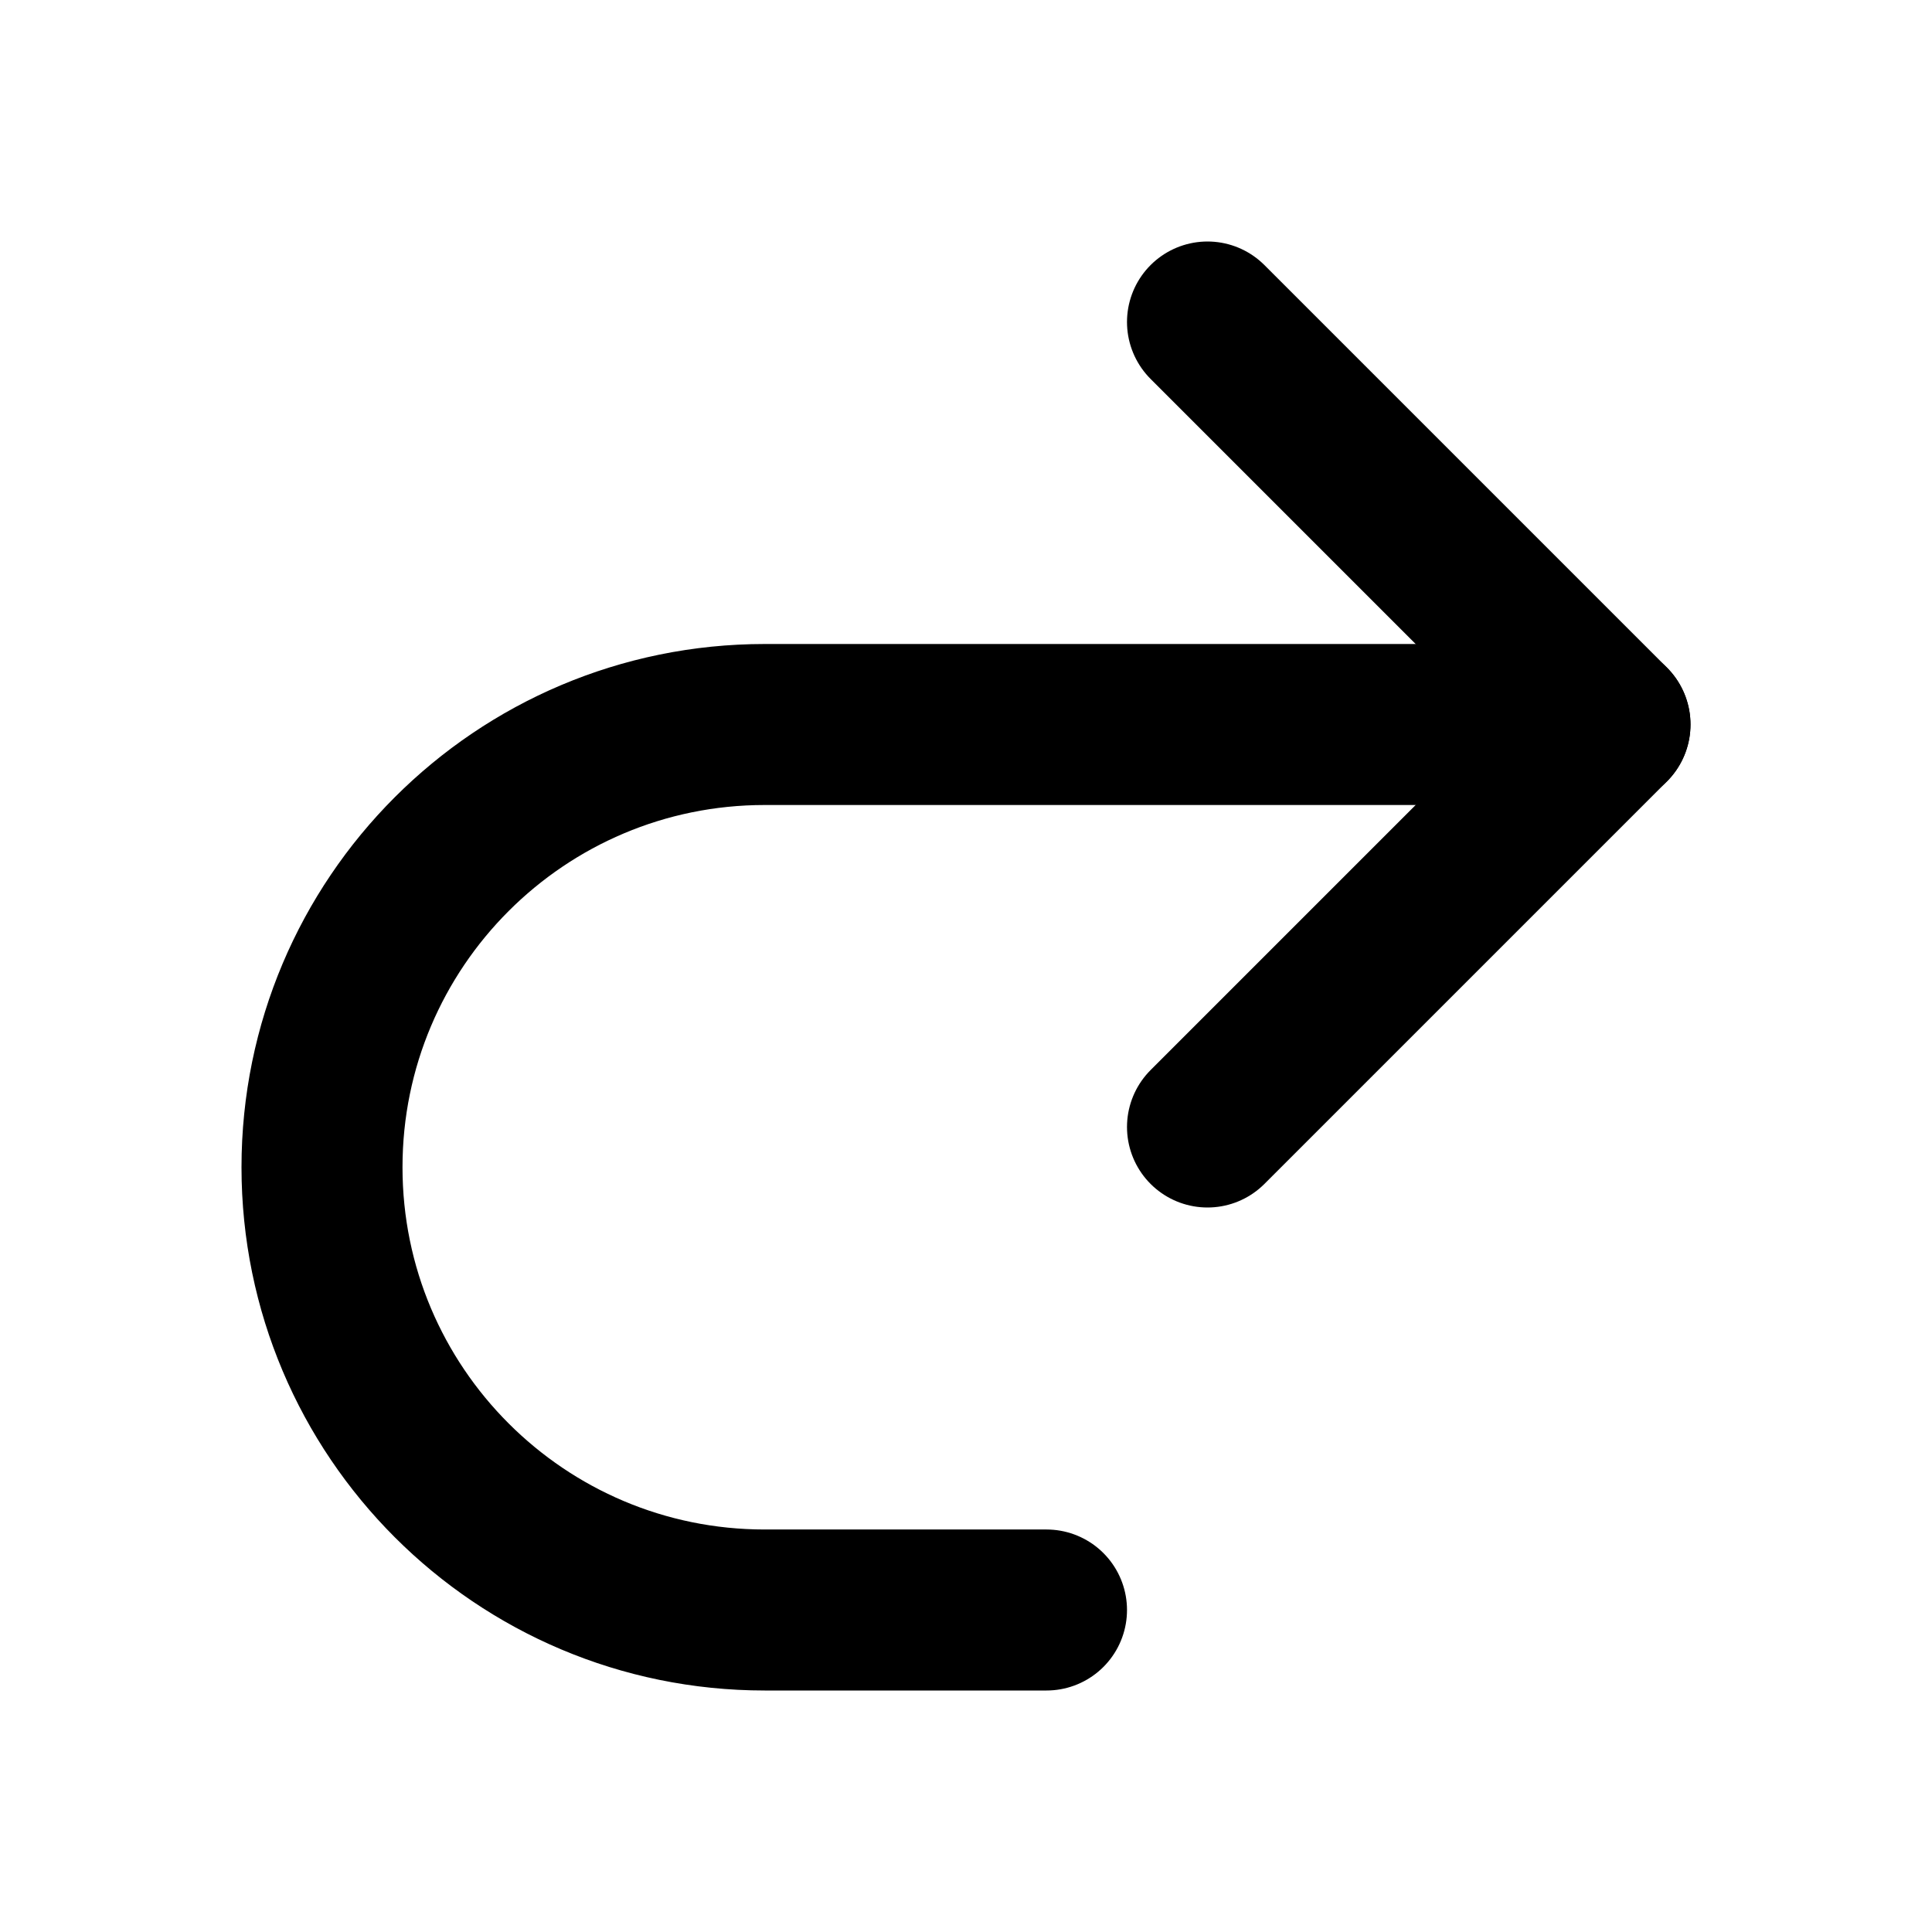
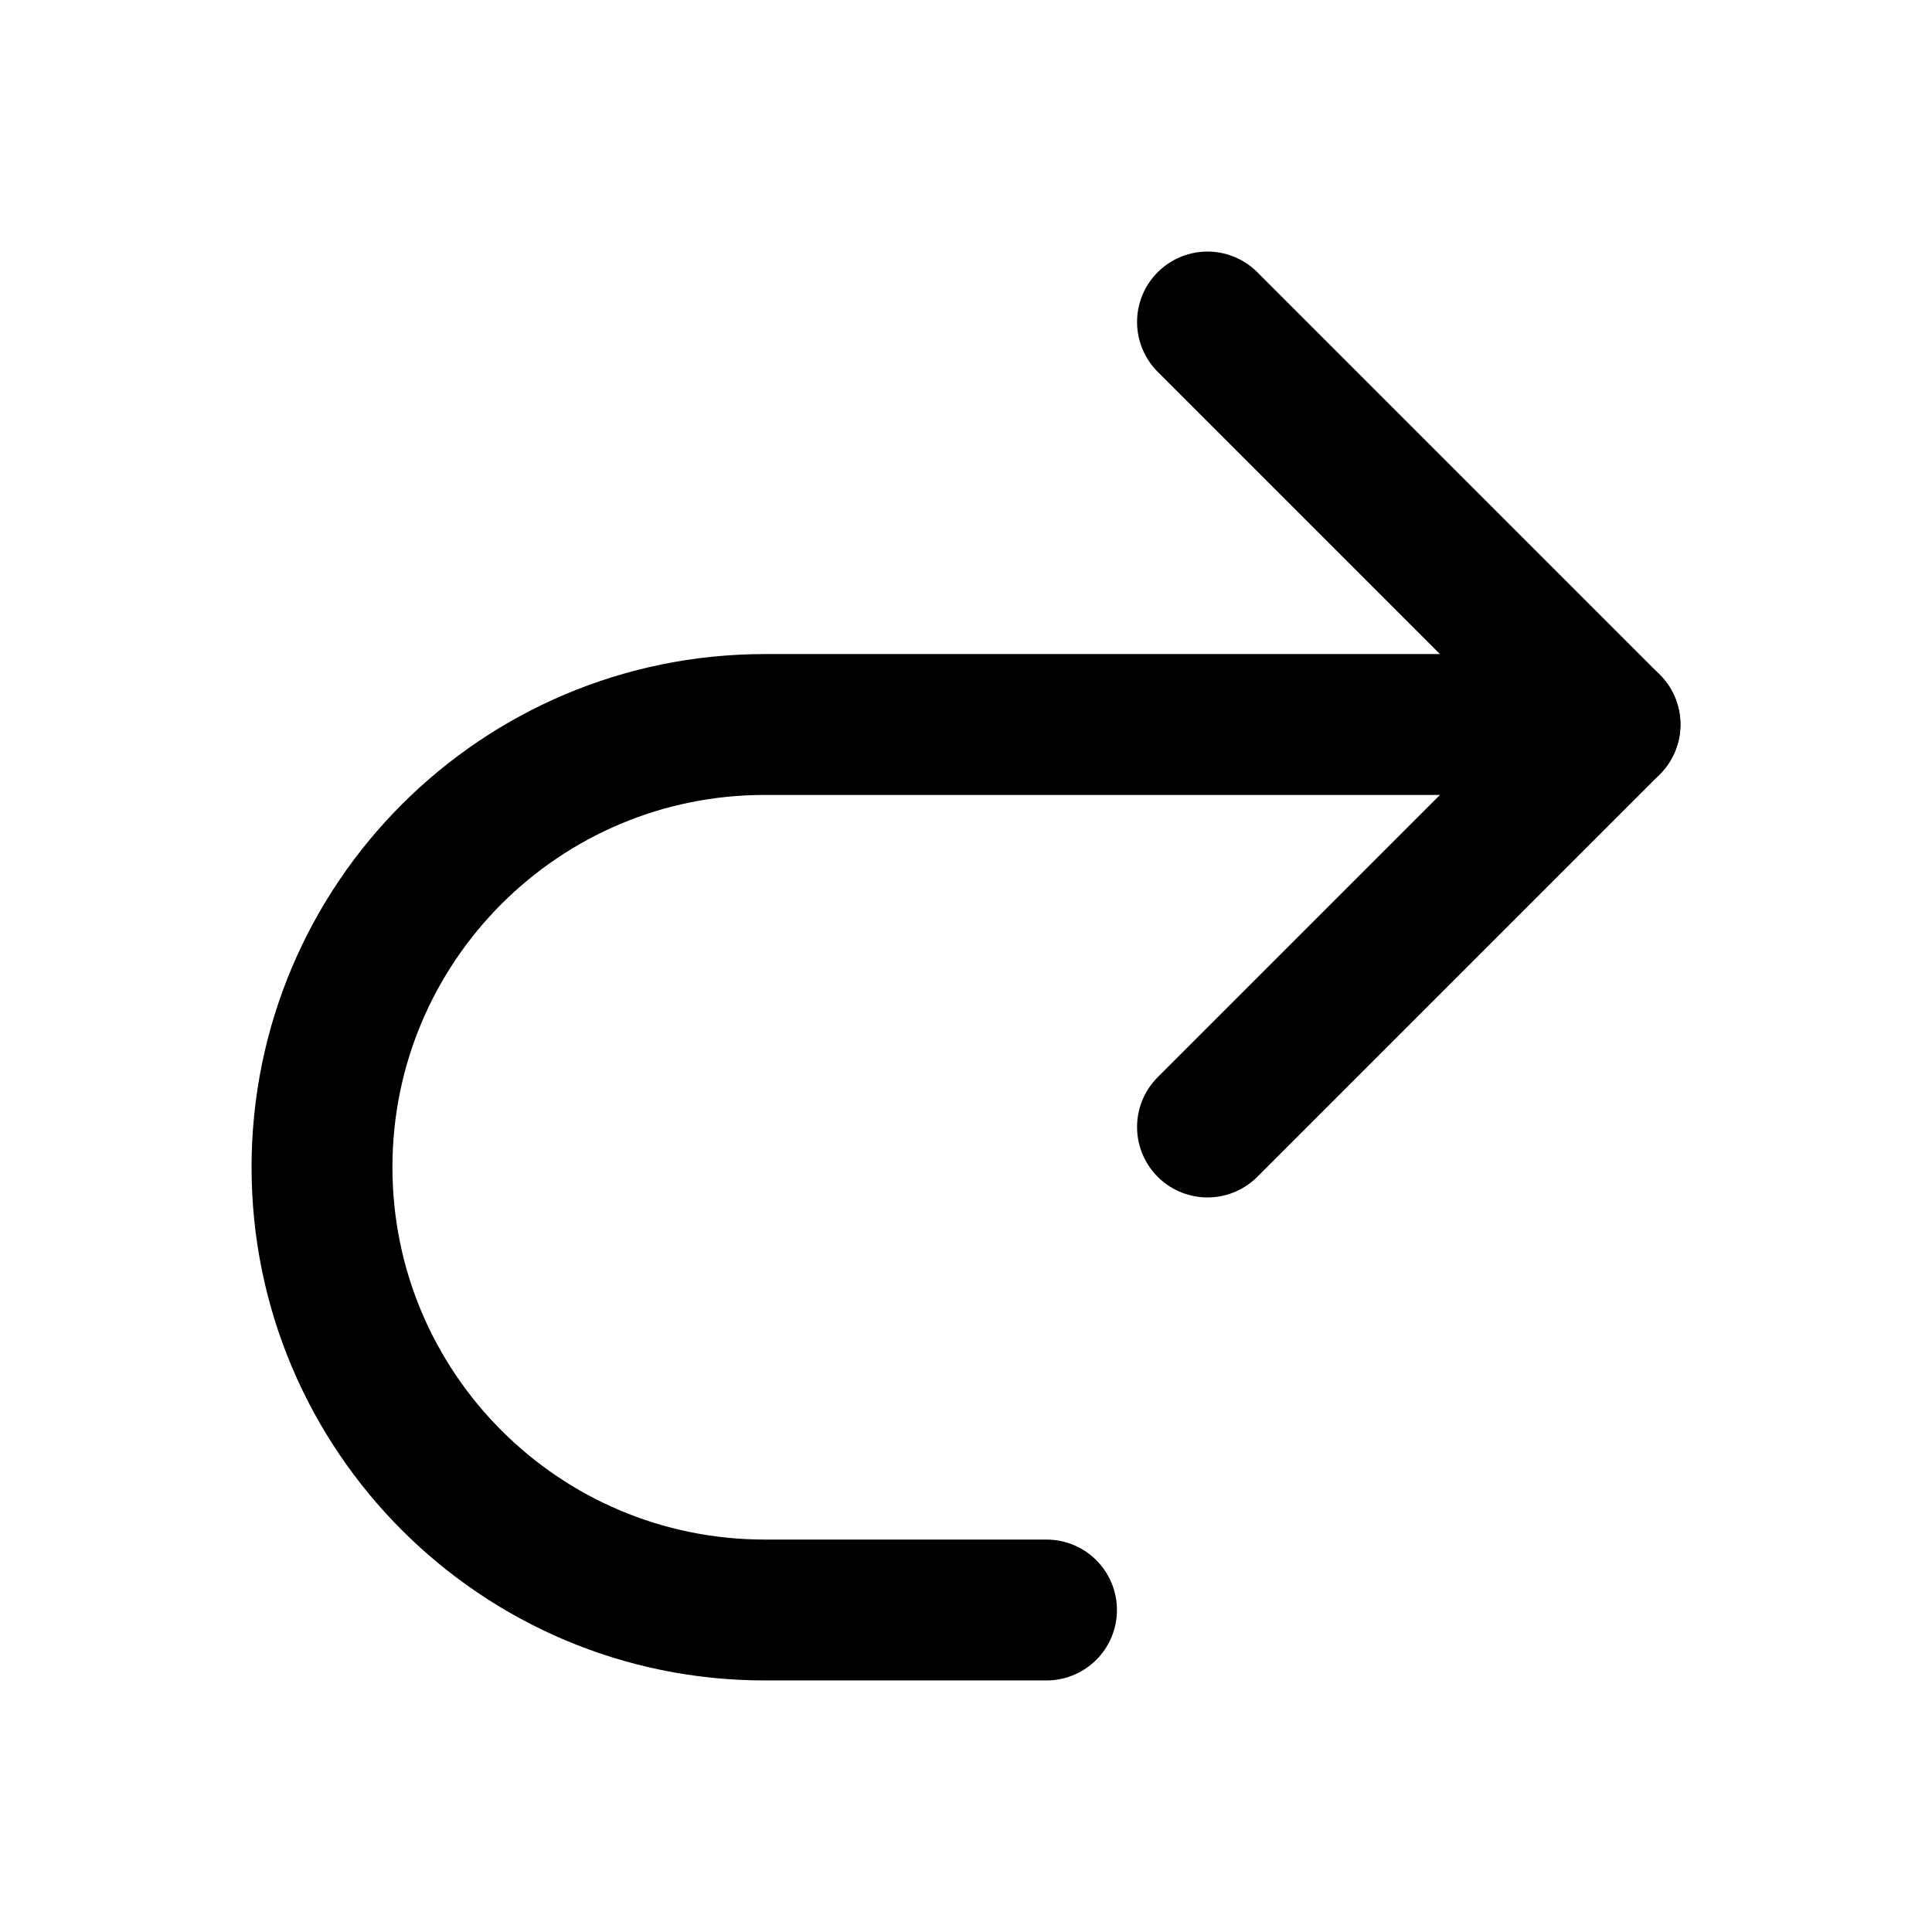
- <svg xmlns="http://www.w3.org/2000/svg" width="24" height="24" viewBox="0 0 24 24" fill="none" stroke="currentColor" stroke-width="2" stroke-linecap="round" stroke-linejoin="round">
+ <svg xmlns="http://www.w3.org/2000/svg" width="24" height="24" viewBox="0 0 24 24" fill="none" stroke="currentColor" stroke-width="1.75" stroke-linecap="round" stroke-linejoin="round">
  <path d="m15 14 5-5-5-5" />
  <path d="M20 9H9.5A5.5 5.5 0 0 0 4 14.5A5.5 5.5 0 0 0 9.5 20H13" />
</svg>
